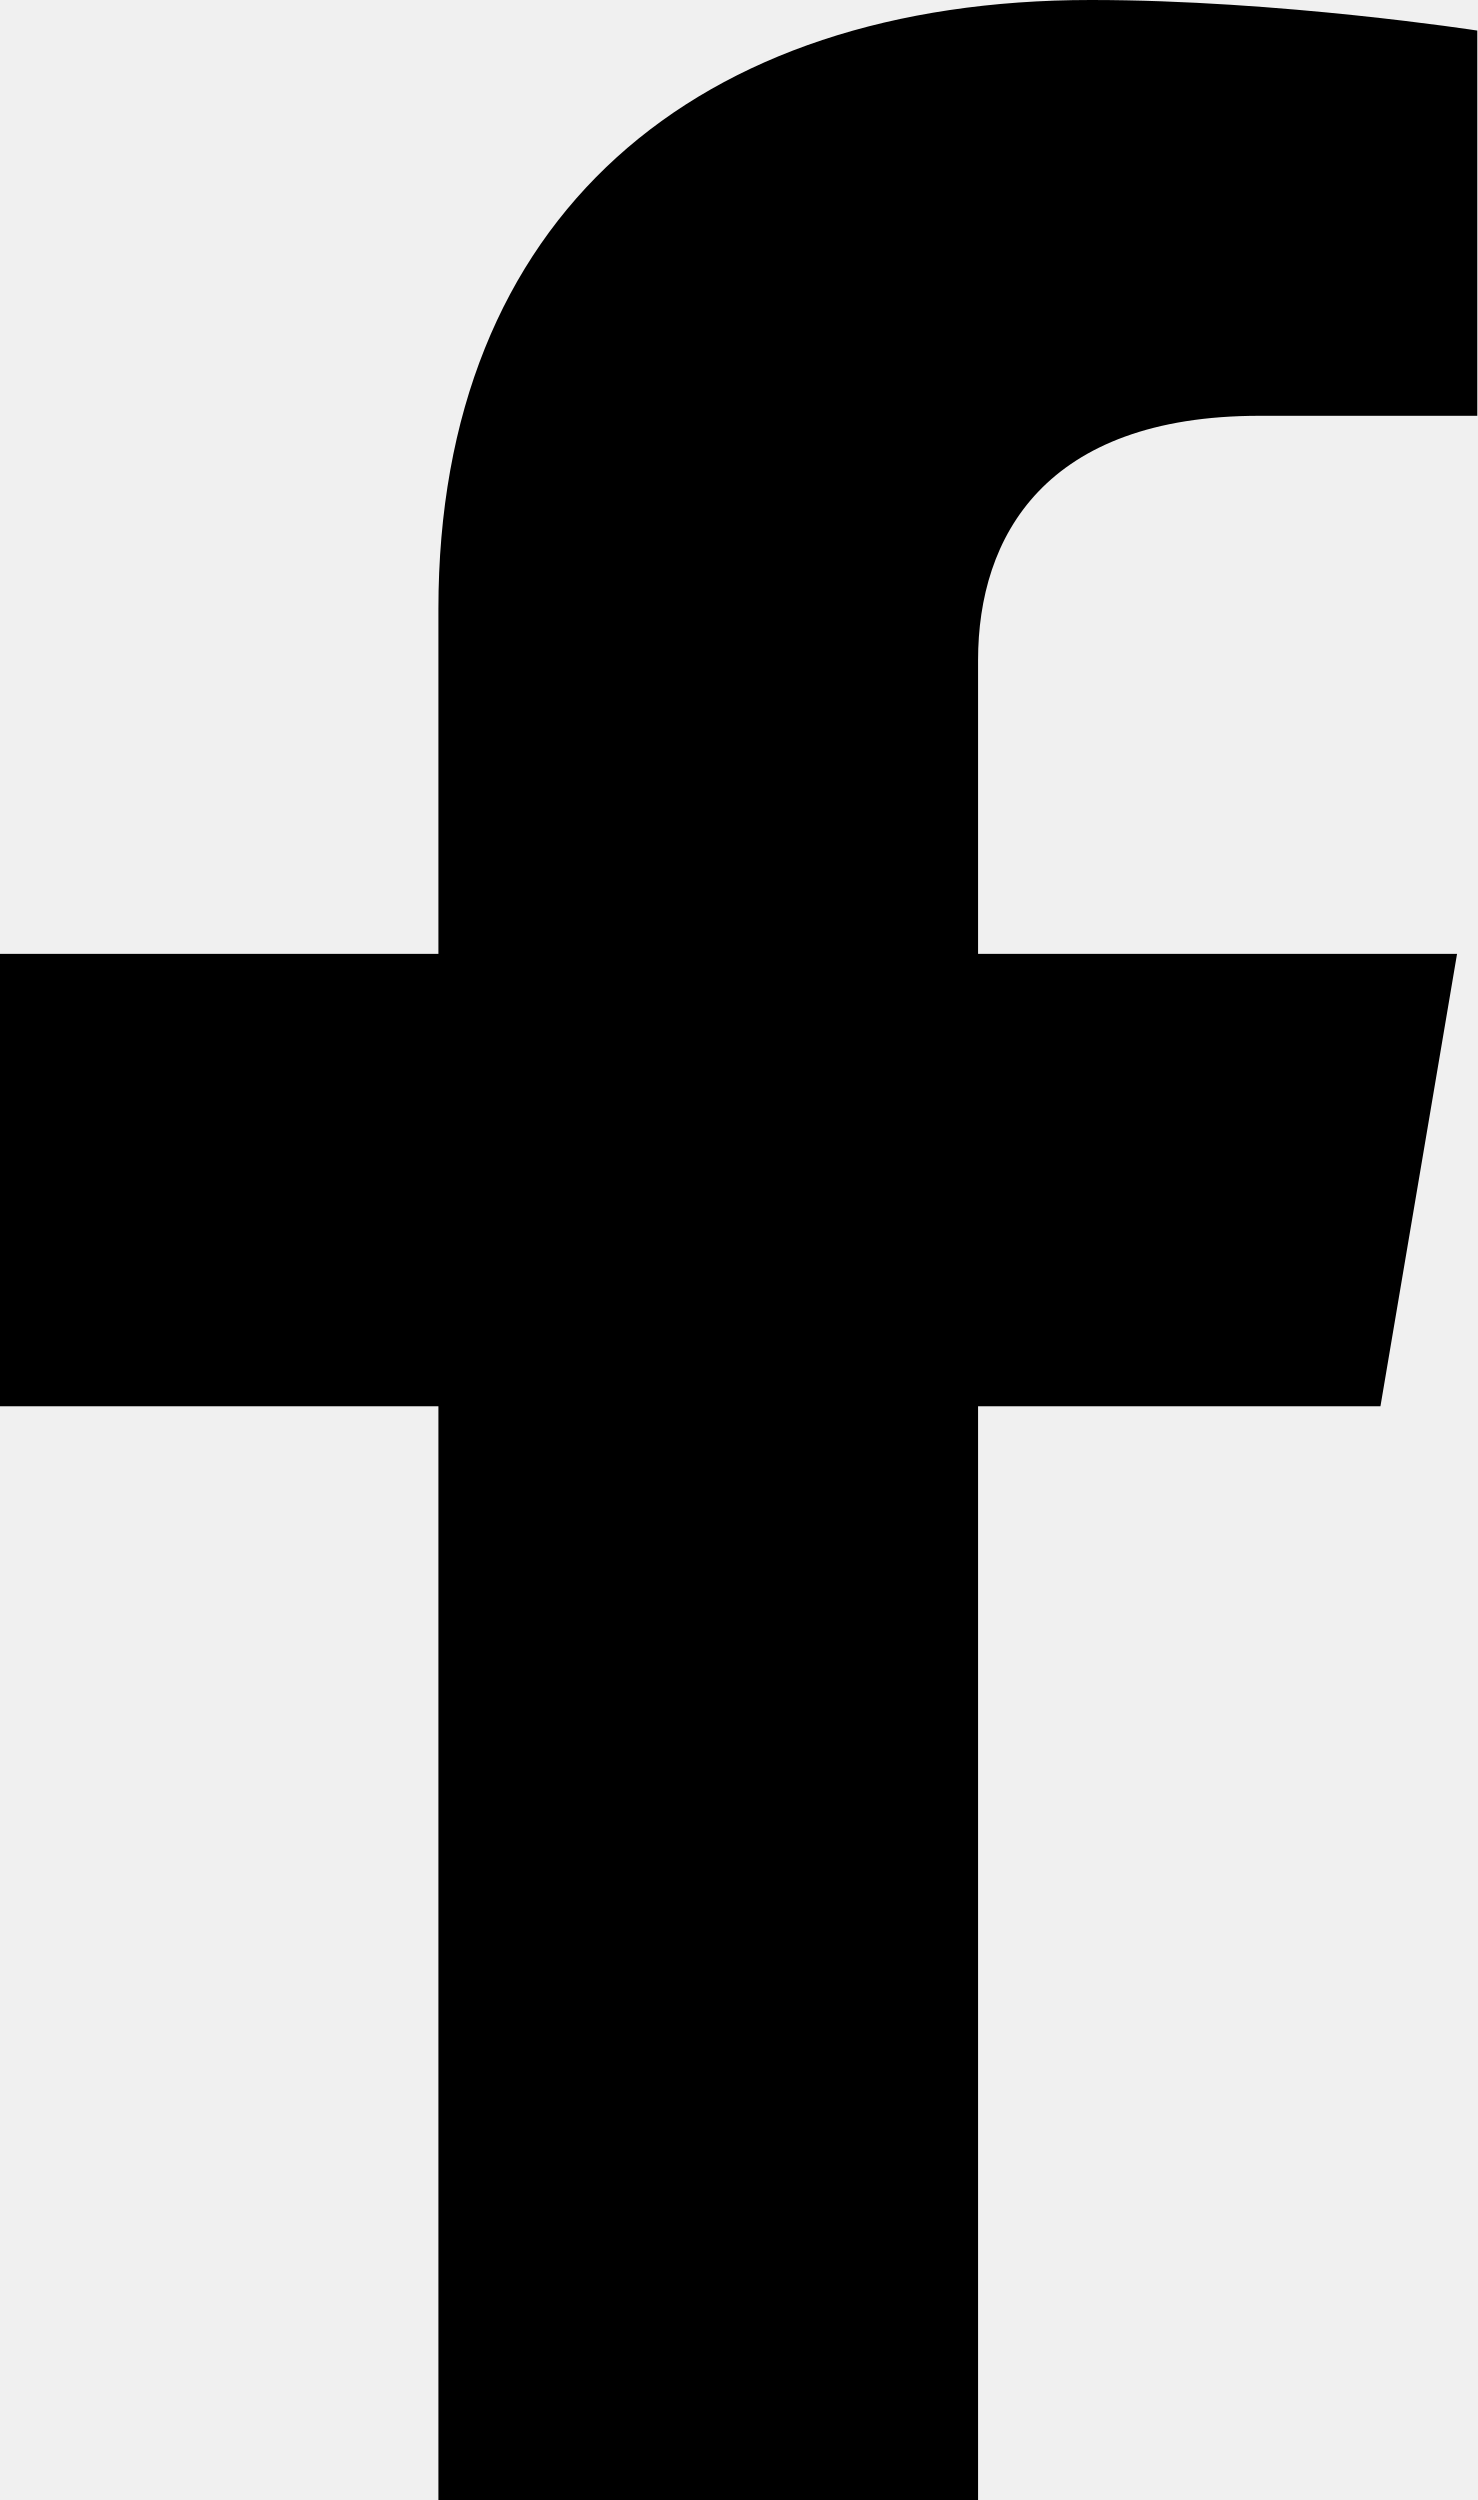
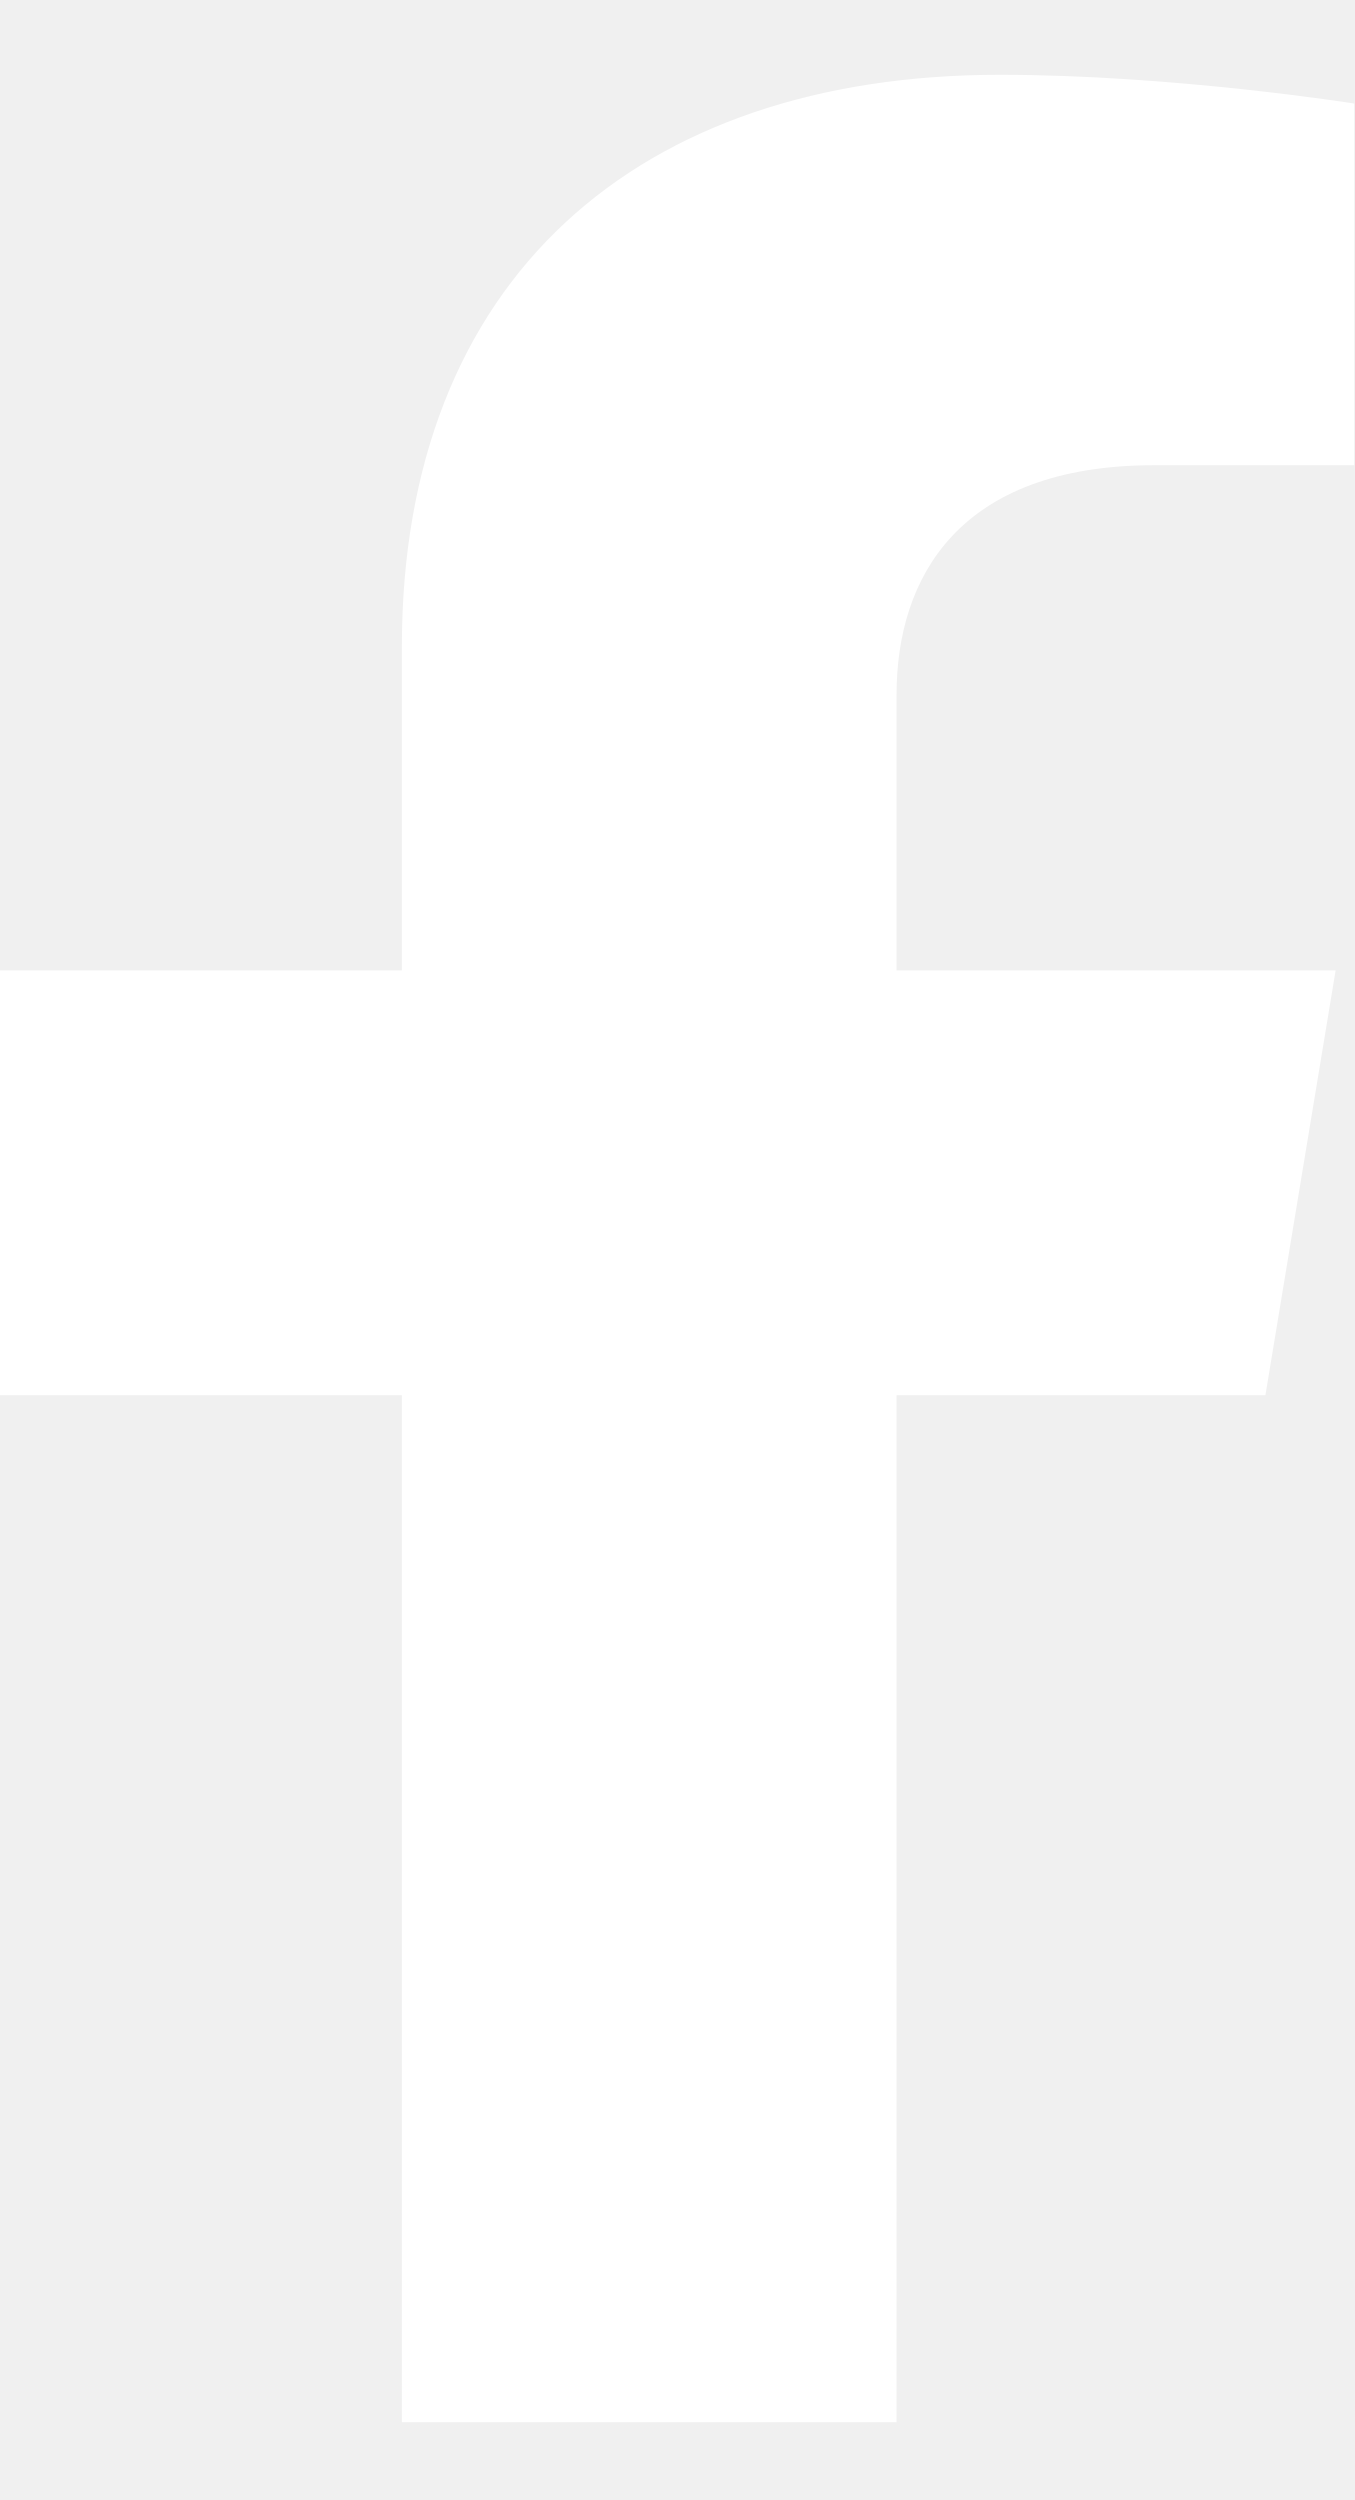
- <svg xmlns="http://www.w3.org/2000/svg" width="13" height="22" viewBox="0 0 13 22" fill="none">
-   <path d="M12.148 12.375L12.822 8.394H8.607V5.81C8.607 4.721 9.196 3.659 11.084 3.659H13V0.269C13 0.269 11.261 0 9.599 0C6.127 0 3.858 1.907 3.858 5.359V8.394H0V12.375H3.858V22H8.607V12.375H12.148Z" fill="black" />
+ <svg xmlns="http://www.w3.org/2000/svg" width="13" height="24" viewBox="0 0 13 24" fill="none">
+   <path d="M12.148 13.394L12.822 9.316H8.607V6.669C8.607 5.554 9.196 4.466 11.084 4.466H13V0.994C13 0.994 11.261 0.718 9.599 0.718C6.127 0.718 3.858 2.672 3.858 6.208V9.316H0V13.394H3.858V23.253H8.607V13.394H12.148Z" fill="white" />
</svg>
